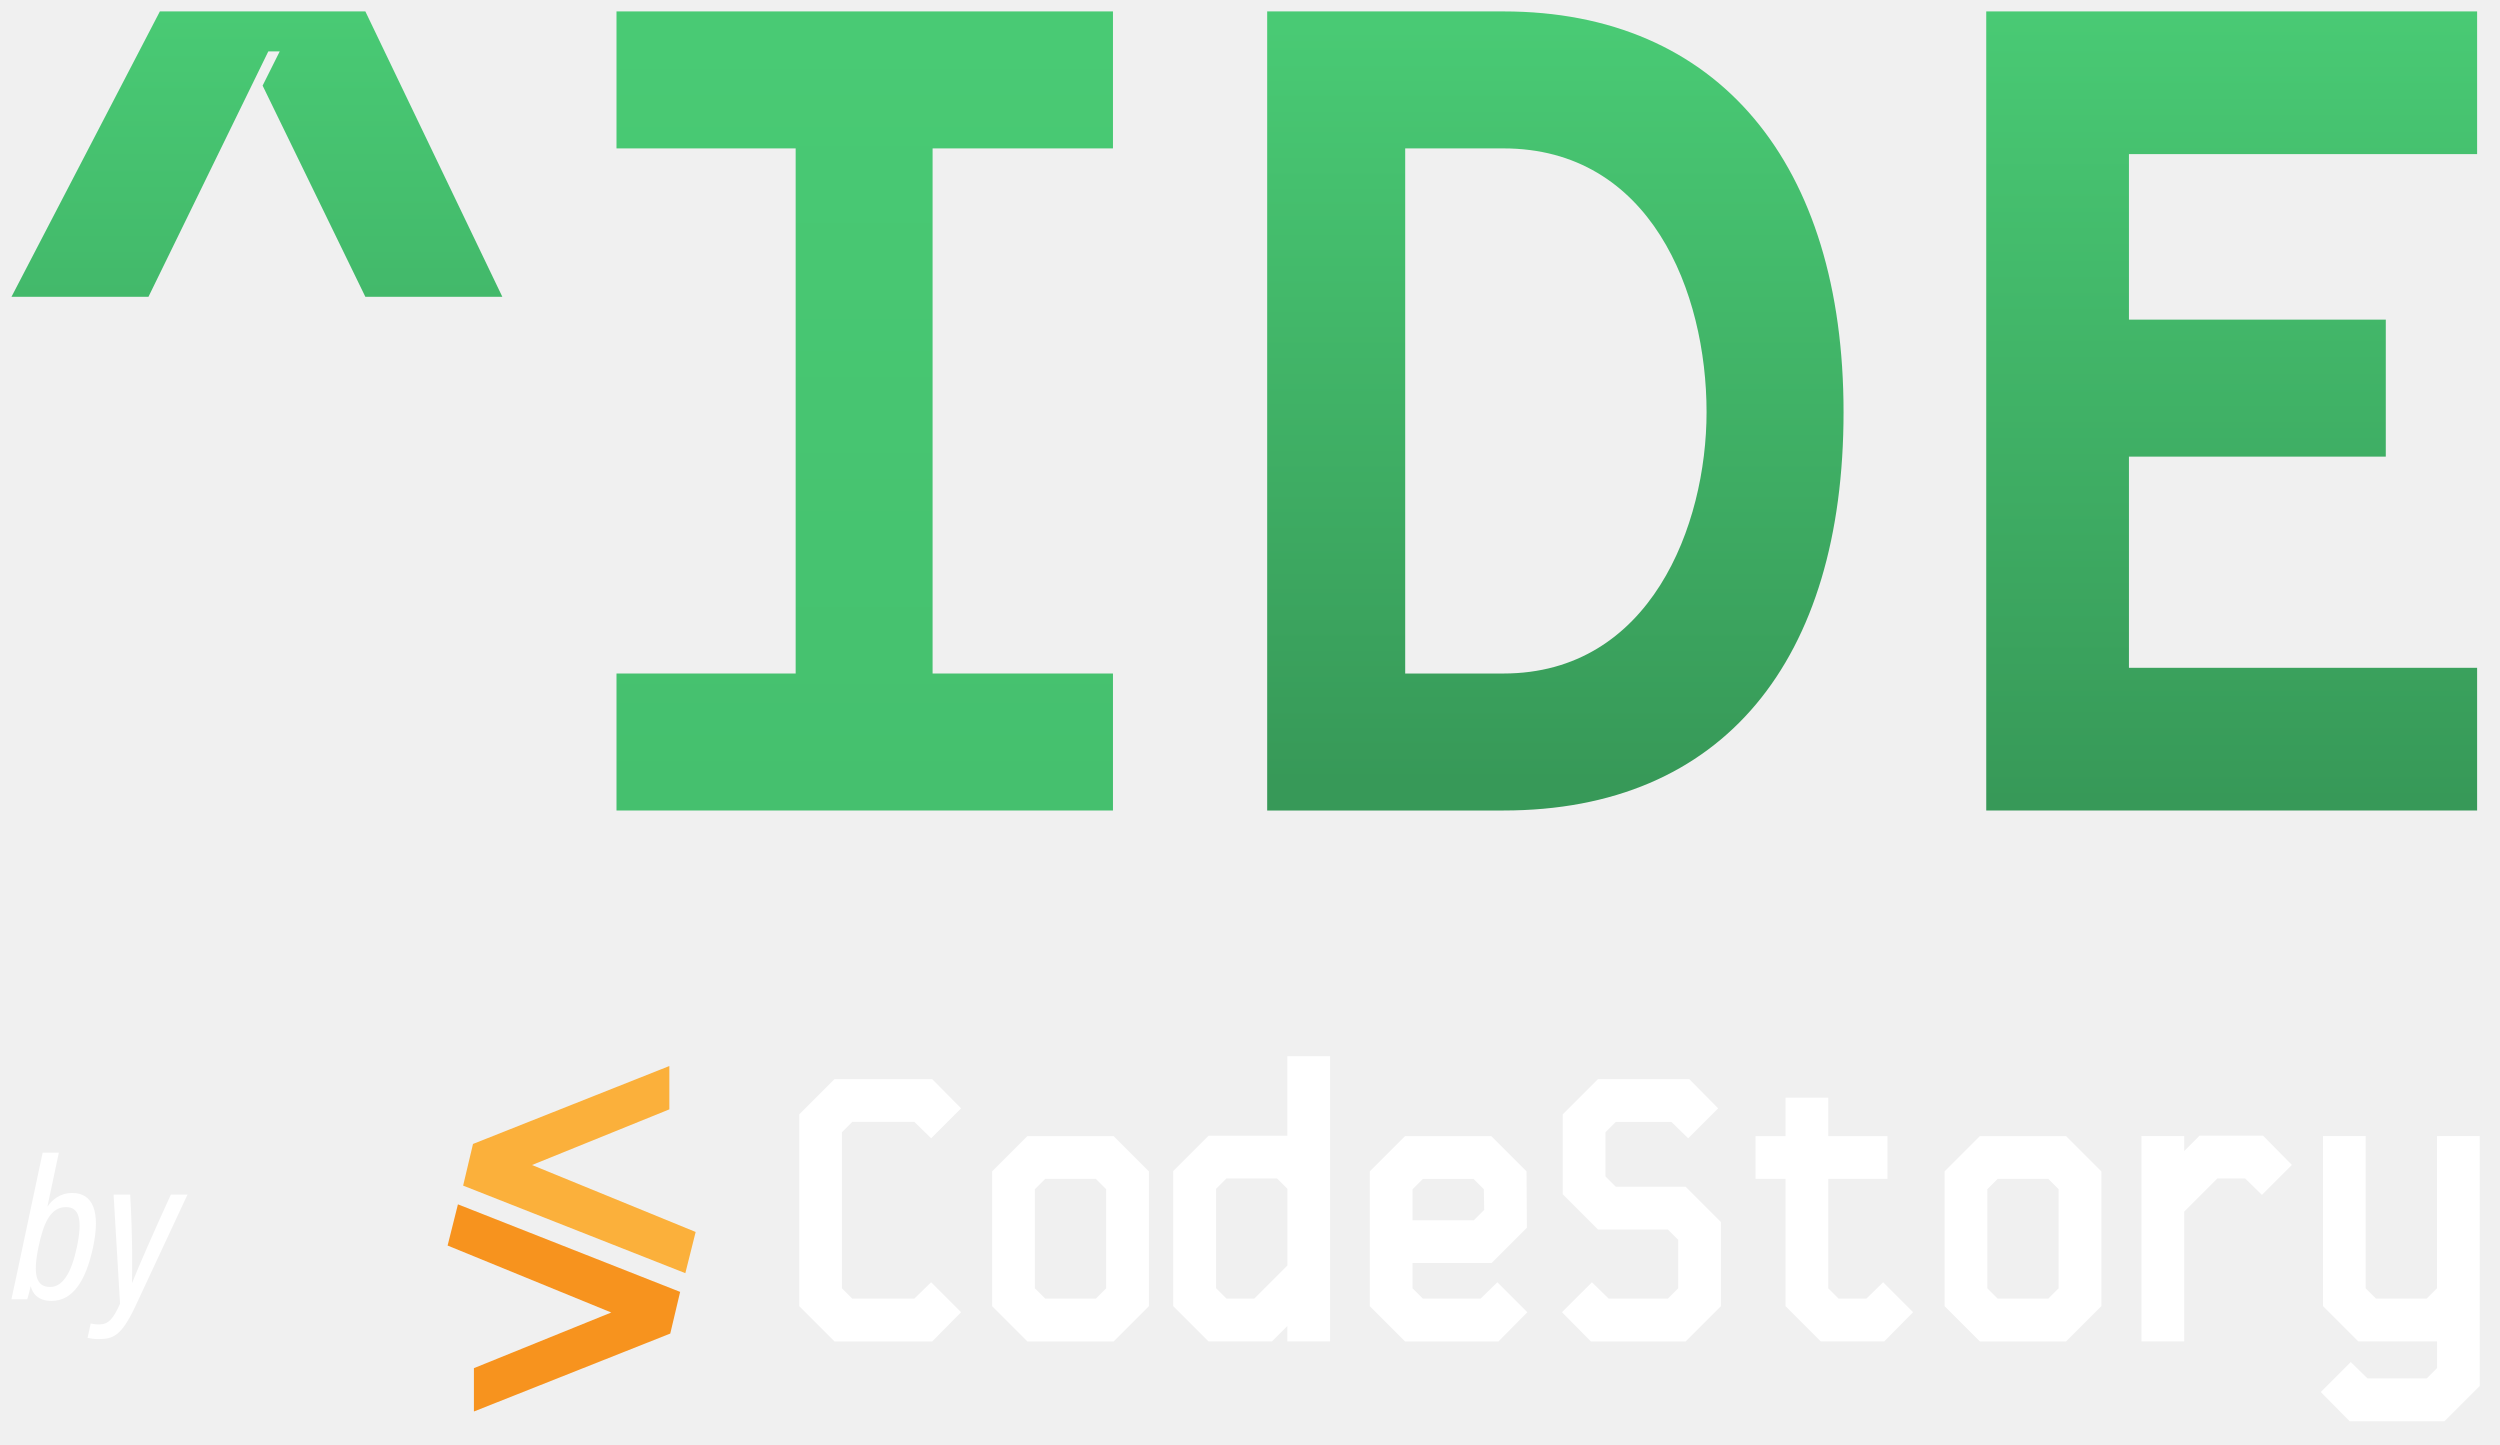
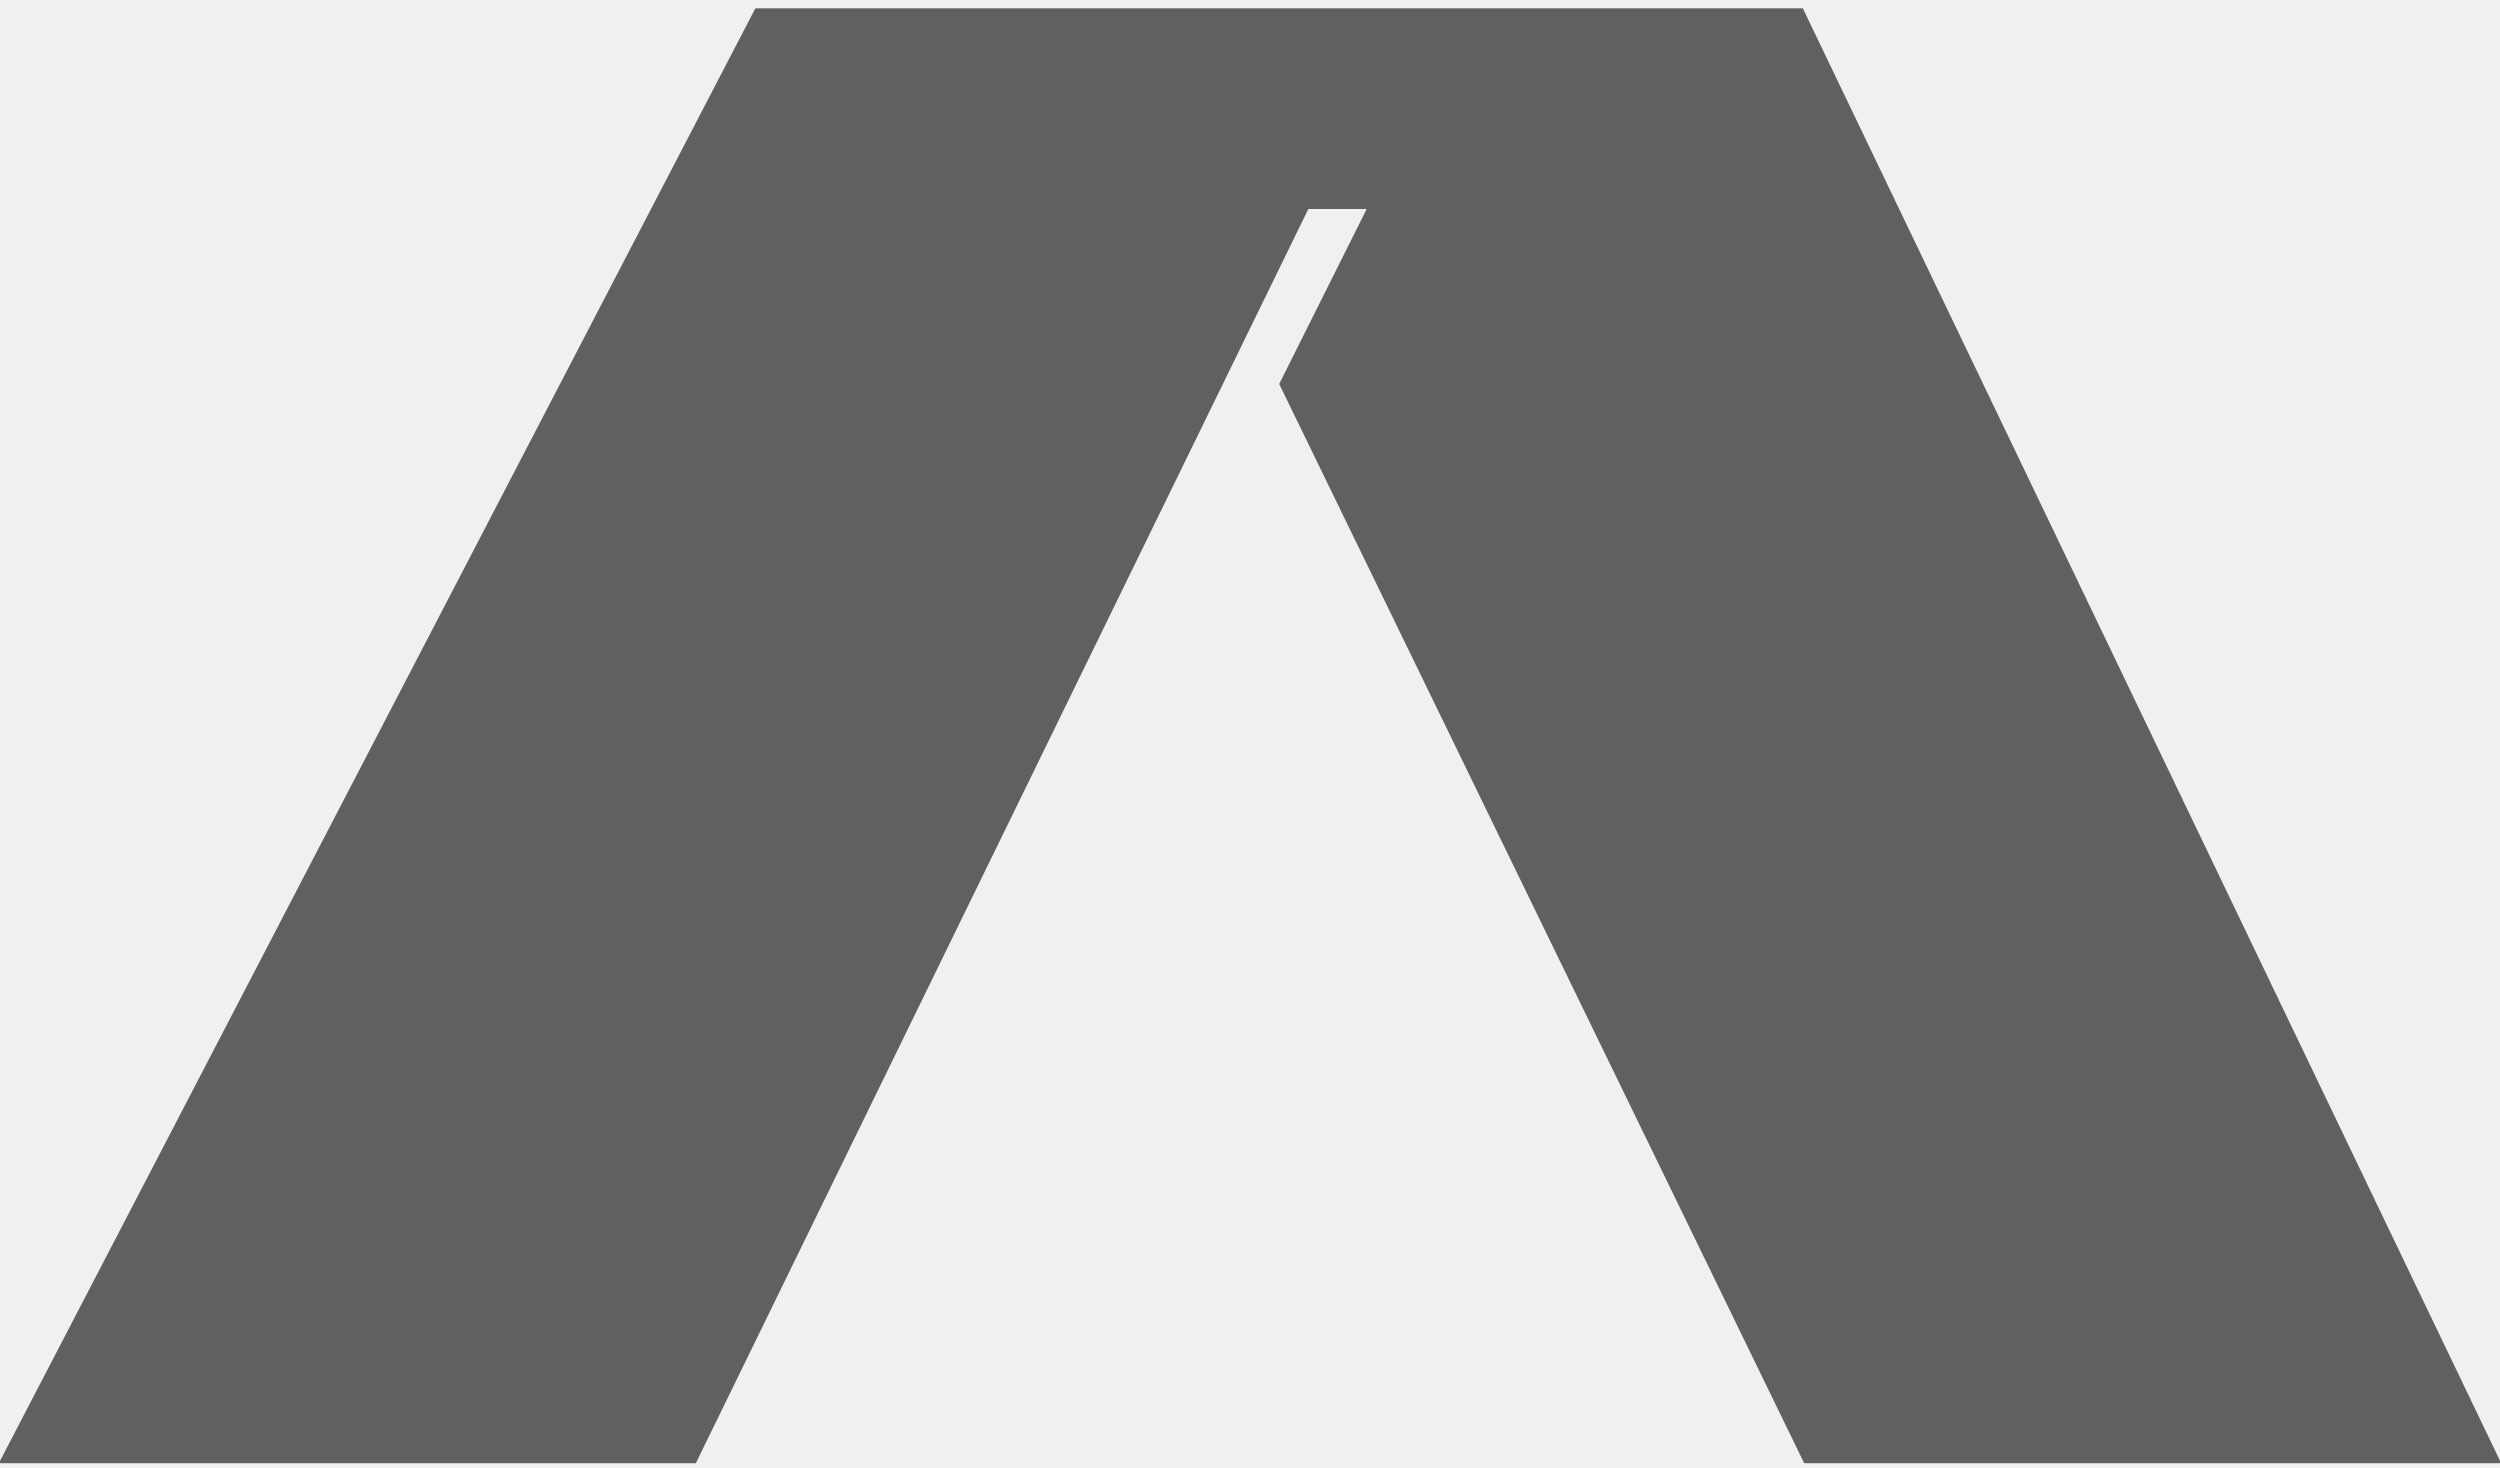
- <svg xmlns="http://www.w3.org/2000/svg" xmlns:xlink="http://www.w3.org/1999/xlink" viewBox="0 0 438 253">
-   <defs>
-     <style>
-       .cls-1 {
-         fill: url(#linear-gradient);
-       }
- 
-       .cls-2 {
-         fill: #f7931e;
-       }
- 
-       .cls-3 {
-         fill: #fff;
-       }
- 
-       .cls-4 {
-         fill: #fbb03b;
-       }
- 
-       .cls-5 {
-         fill: url(#linear-gradient-3);
-       }
- 
-       .cls-6 {
-         fill: url(#linear-gradient-4);
-       }
- 
-       .cls-7 {
-         fill: url(#linear-gradient-2);
-       }
- 		</style>
-     <linearGradient id="linear-gradient" x1="151.5" y1="5.43" x2="151.5" y2="139.99" gradientUnits="userSpaceOnUse">
-       <stop offset="0" stop-color="#49ca74" />
-       <stop offset="1" stop-color="#45c06e" />
-     </linearGradient>
-     <linearGradient id="linear-gradient-2" x1="272.5" y1="4.75" x2="272.5" y2="136.98" gradientUnits="userSpaceOnUse">
-       <stop offset="0" stop-color="#49ca74" />
-       <stop offset="1" stop-color="#379958" />
-     </linearGradient>
-     <linearGradient id="linear-gradient-3" x1="390.99" y1="1.84" x2="390.99" y2="140.34" xlink:href="#linear-gradient-2" />
-     <linearGradient id="linear-gradient-4" x1="45.01" y1="2.57" x2="45.01" y2="143.08" xlink:href="#linear-gradient-2" />
-   </defs>
-   <g id="Layer_1" data-name="Layer 1">
-     <g>
-       <g>
-         <path class="cls-3" d="m163.13,199.42l-2.94-2.87h-10.87l-1.81,1.81v27.35l1.81,1.81h10.87l2.94-2.87,5.25,5.25-5.06,5.12h-17.11l-6.18-6.18v-33.6l6.18-6.18h17.11l5.06,5.12-5.25,5.25Z" />
-         <path class="cls-3" d="m173.82,205.23l6.18-6.18h15.11l6.18,6.18v23.61l-6.18,6.18h-15.11l-6.18-6.18v-23.61Zm18.17,22.29l1.81-1.81v-17.36l-1.81-1.81h-8.87l-1.81,1.81v17.36l1.81,1.81h8.87Z" />
-         <path class="cls-3" d="m205.56,205.16l6.18-6.18h13.8v-13.93h7.49v49.96h-7.49v-2.69l-2.69,2.69h-11.12l-6.18-6.18v-23.67Zm9.31,22.36h4.87l5.81-5.81v-13.43l-1.81-1.81h-8.87l-1.81,1.81v17.42l1.81,1.81Z" />
-         <path class="cls-3" d="m239.98,205.23l6.18-6.18h15.11l6.18,6.18.06,9.87-6.18,6.18h-13.86v4.43l1.81,1.81h10.12l2.94-2.87,5.25,5.25-5.06,5.12h-16.36l-6.18-6.18v-23.61Zm18.24,8.56l1.81-1.81-.06-3.62-1.81-1.81h-8.87l-1.81,1.81v5.43h10.74Z" />
-         <path class="cls-3" d="m278.9,224.65l2.94,2.87h10.37l1.81-1.81v-8.49l-1.81-1.81h-12.24l-6.18-6.18v-13.99l6.18-6.18h15.99l5.06,5.12-5.25,5.25-2.94-2.87h-9.74l-1.81,1.81v7.74l1.81,1.81h12.24l6.18,6.18v14.74l-6.18,6.18h-16.61l-5.06-5.12,5.25-5.25Z" />
-         <path class="cls-3" d="m335.18,229.89l-5.06,5.12h-11.12l-6.18-6.18v-22.29h-5.25v-7.49h5.25v-6.74h7.49v6.74h10.37v7.49h-10.37v19.17l1.81,1.81h4.87l2.94-2.87,5.25,5.25Z" />
-         <path class="cls-3" d="m340.69,205.23l6.18-6.18h15.11l6.18,6.18v23.61l-6.18,6.18h-15.11l-6.18-6.18v-23.61Zm18.17,22.29l1.81-1.81v-17.36l-1.81-1.81h-8.87l-1.81,1.81v17.36l1.81,1.81h8.87Z" />
-         <path class="cls-3" d="m382.67,199.04v2.62l2.69-2.69h11.12l5.06,5.12-5.25,5.25-2.94-2.87h-4.87l-5.81,5.81v22.73h-7.49v-35.97h7.49Z" />
-         <path class="cls-3" d="m414.47,199.04v26.67l1.81,1.81h8.87l1.81-1.81v-26.67h7.49v43.78l-6.18,6.18h-16.61l-5.06-5.12,5.25-5.25,2.94,2.87h10.37l1.81-1.81v-4.68h-13.8l-6.18-6.18v-29.79h7.49Z" />
-       </g>
-       <g>
-         <path class="cls-2" d="m83.03,247.29v-7.59l24.06-9.75-28.67-11.73,1.81-7.22,38.93,15.34-1.73,7.3-34.39,13.65Z" />
-         <path class="cls-4" d="m117.27,186.77v7.59l-24.06,9.75,28.67,11.73-1.81,7.22-38.93-15.34,1.73-7.3,34.39-13.65Z" />
-       </g>
-       <g>
-         <path class="cls-3" d="m7.47,201.95h2.84l-2.01,9.47c.8-1.19,2.2-2.41,4.36-2.41,3.61,0,4.98,3.23,3.64,9.54-1.26,5.85-3.54,9.37-7.26,9.37-2.5,0-3.38-1.43-3.66-2.6-.18.82-.44,1.8-.6,2.31H2c.25-1.1.62-2.88,1.09-5.06l4.38-20.63Zm6,16.53c1.01-4.78.43-7-1.9-7-2.72,0-3.96,2.8-4.83,7.03-1,4.81-.42,6.97,2.05,6.97,2.15,0,3.72-2.4,4.68-7Z" />
-         <path class="cls-3" d="m22.81,209.3c.44,7.52.36,13.63.31,15.44h.04c.93-2.4,3.86-9.09,6.77-15.44h2.92l-9.09,19.47c-2.56,5.47-4.01,5.84-6.66,5.84-.5,0-1.34-.11-1.76-.21l.55-2.52c.28.07.89.16,1.45.16,1.65,0,2.48-.93,3.69-3.62l-1.13-19.12h2.92Z" />
-       </g>
-     </g>
-   </g>
-   <g id="Layer_4" data-name="Layer 4">
-     <g>
-       <polygon class="cls-1" points="108.01 26 139.4 26 139.4 118 108.01 118 108.01 142 194.99 142 194.99 118 163.39 118 163.39 26 194.99 26 194.99 2 108.01 2 108.01 26" />
-       <path class="cls-7" d="m263.39,2h-41.38s0,140,0,140h41.38c38.6,0,59.6-26.4,59.6-69.8S301.19,2,263.39,2Zm0,116h-17.2V26h17.2c25.8,0,35.6,25.2,35.6,46.2,0,19.8-9.8,45.8-35.6,45.8Z" />
-       <polygon class="cls-5" points="433.99 27 433.99 2 347.99 2 347.99 142 433.99 142 433.99 117 372.99 117 372.99 80 417.99 80 417.99 56 372.99 56 372.99 27 433.99 27" />
-       <polygon class="cls-6" points="28.01 2 2.01 52 26.01 52 47.01 9 49.01 9 46.01 15 64.01 52 88.01 52 64.01 2 28.01 2" />
-     </g>
+ <svg xmlns="http://www.w3.org/2000/svg" id="Layer_1" data-name="Layer 1" viewBox="0 0 598 351">
+   <g style="opacity: .6;">
+     <path d="m305.98,91.86l20.93-41.86h-13.96l-146.51,300H-.28L180.68,2h250.56l167.04,348h-166.72l-125.57-258.14Z" style="stroke-width: 0px;" />
  </g>
</svg>
